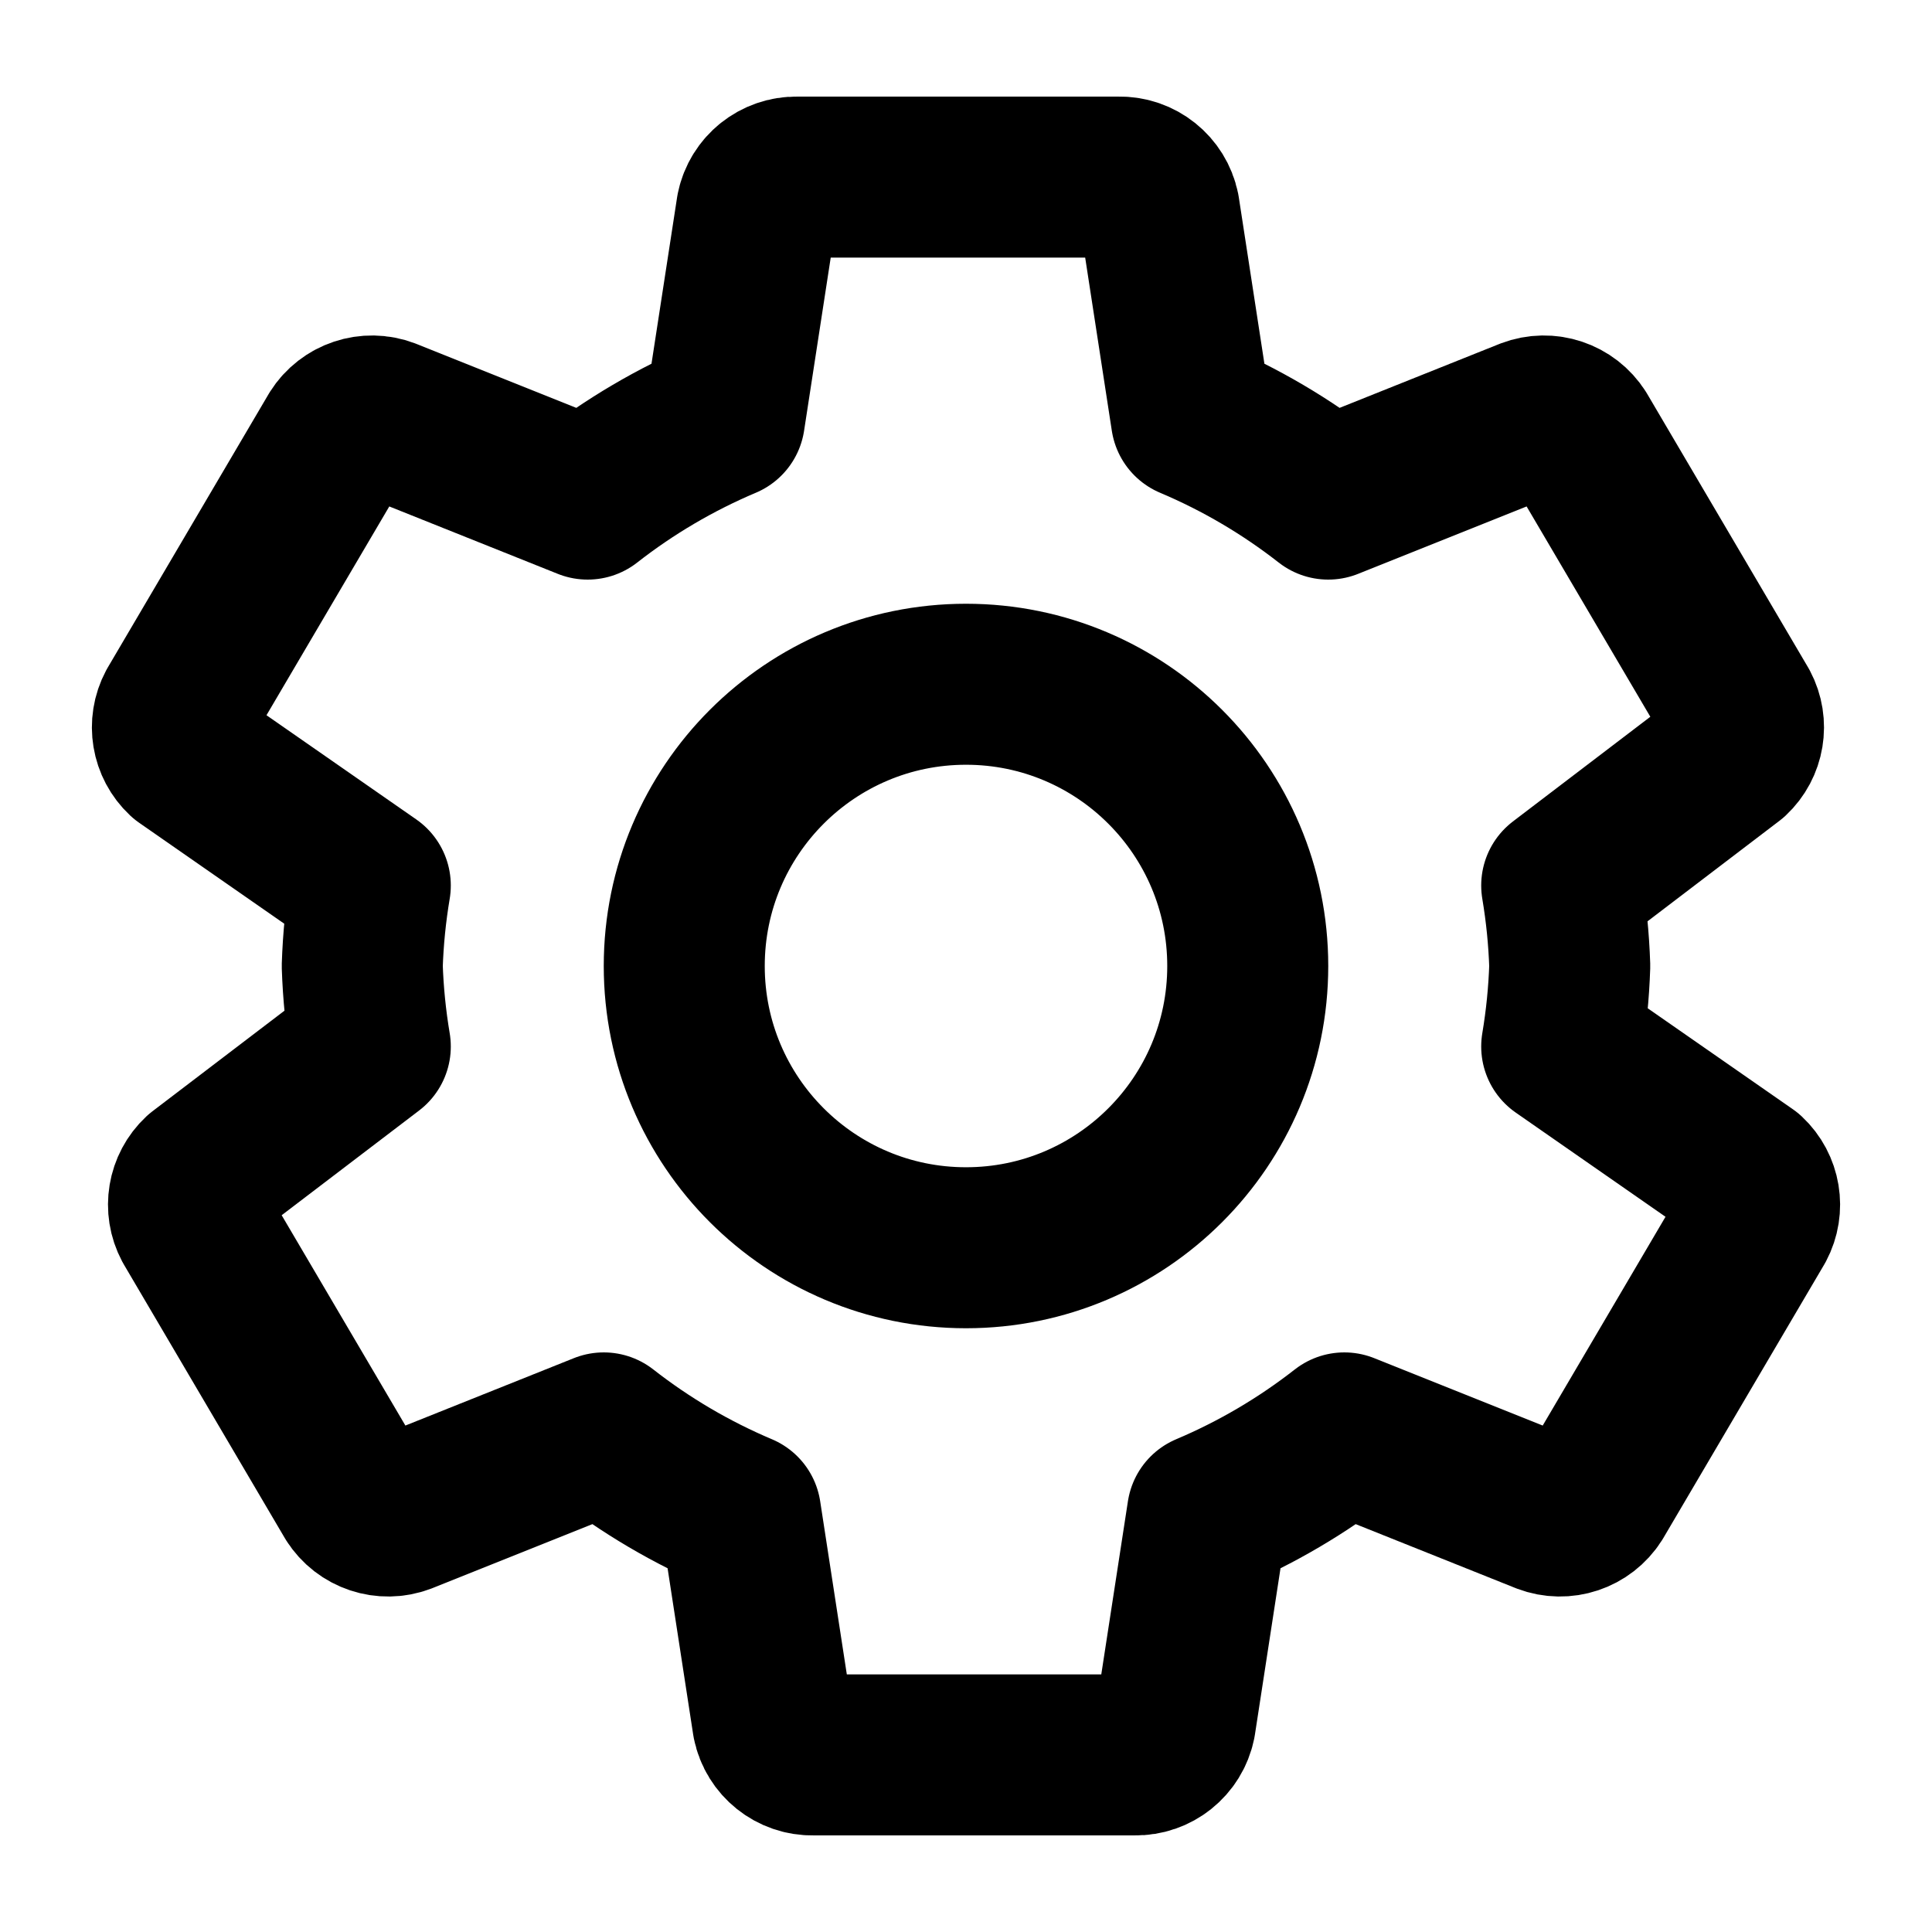
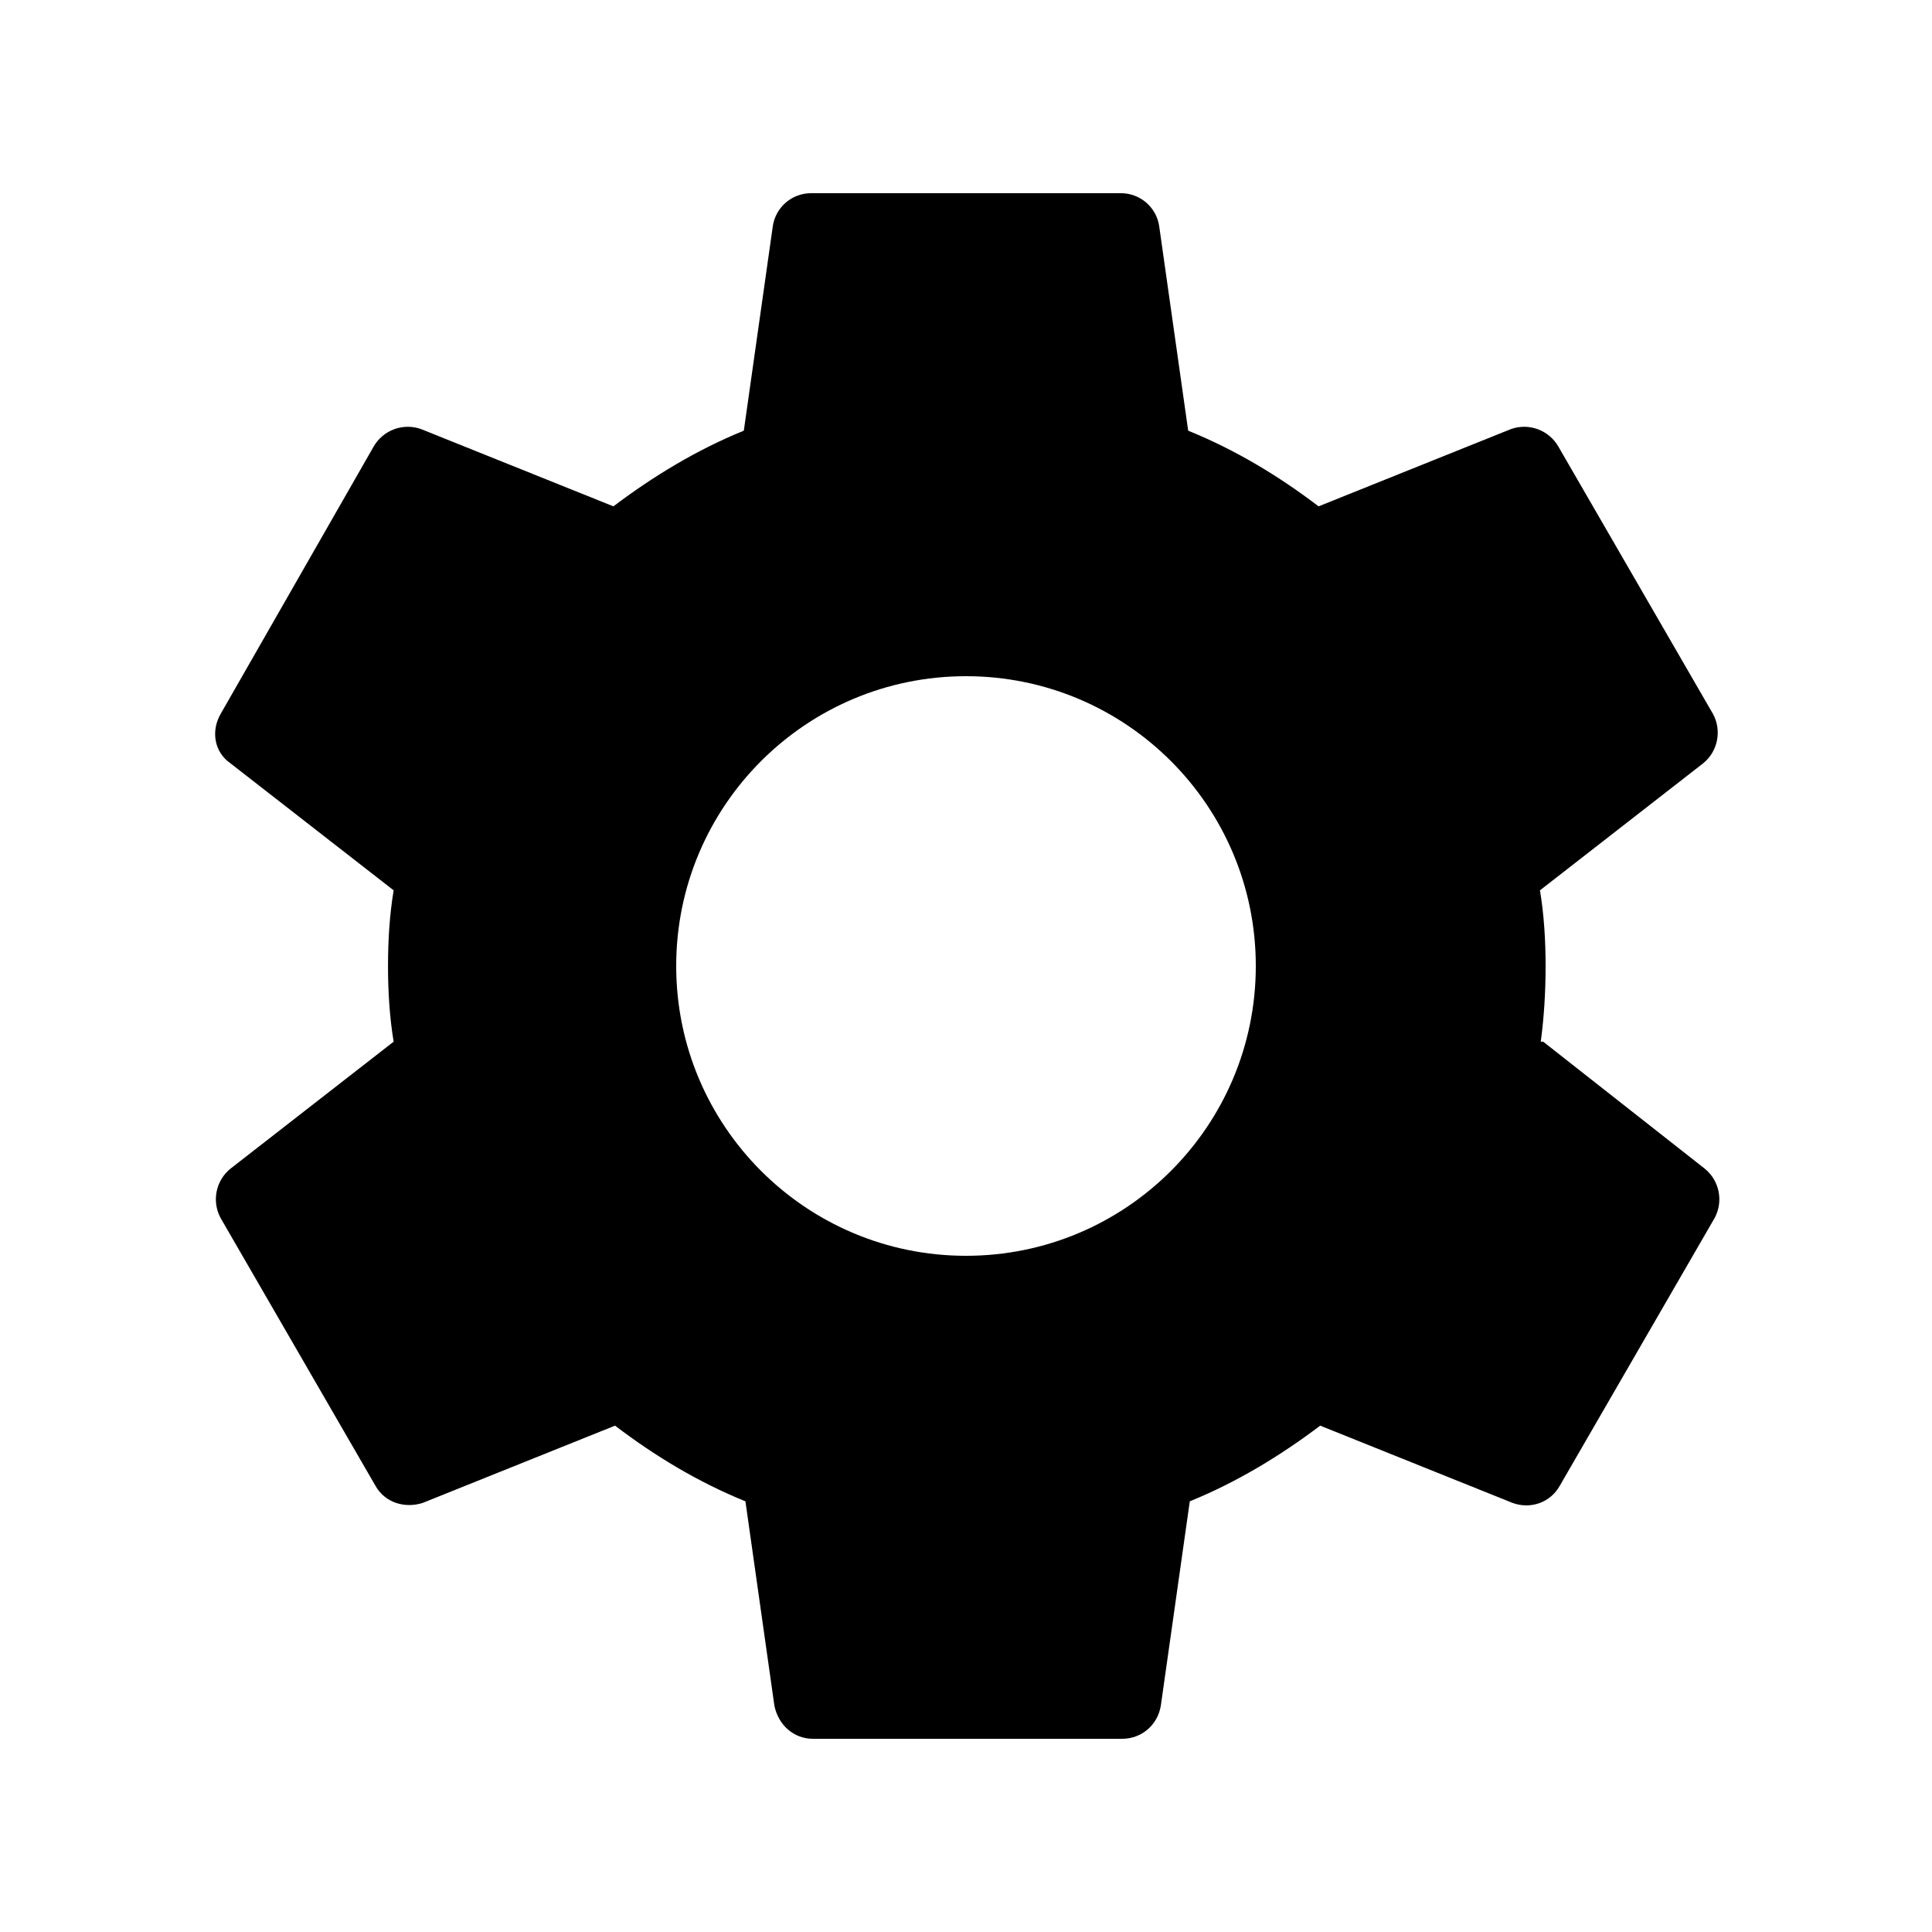
<svg xmlns="http://www.w3.org/2000/svg" viewBox="0 0 24 24" width="24" height="24">
-   <path d="M12 15.5A3.5 3.5 0 0 1 8.5 12 3.5 3.5 0 0 1 12 8.5a3.5 3.5 0 0 1 3.5 3.5 3.5 3.5 0 0 1-3.5 3.5z M19.4 13a7.5 7.5 0 0 0 .1-1 7.5 7.5 0 0 0-.1-1l2.1-1.6a.5.5 0 0 0 .1-.6l-2-3.4a.5.5 0 0 0-.6-.2l-2.5 1a7.5 7.5 0 0 0-1.7-1l-.4-2.6a.5.5 0 0 0-.5-.4h-4a.5.5 0 0 0-.5.4l-.4 2.6a7.5 7.5 0 0 0-1.7 1l-2.5-1a.5.5 0 0 0-.6.2l-2 3.4a.5.5 0 0 0 .1.6L4.6 11a7.5 7.5 0 0 0-.1 1 7.5 7.5 0 0 0 .1 1l-2.1 1.6a.5.5 0 0 0-.1.6l2 3.4a.5.5 0 0 0 .6.2l2.5-1a7.5 7.5 0 0 0 1.7 1l.4 2.6a.5.5 0 0 0 .5.4h4a.5.5 0 0 0 .5-.4l.4-2.6a7.5 7.5 0 0 0 1.7-1l2.5 1a.5.5 0 0 0 .6-.2l2-3.4a.5.5 0 0 0-.1-.6L19.4 13z" fill="none" stroke="#000000" stroke-width="2" stroke-linecap="round" stroke-linejoin="round" />
+   <path d="M19.14 12.94c.04-.3.06-.61.06-.94 0-.32-.02-.64-.07-.94l2.03-1.58a.49.49 0 0 0 .12-.61l-1.92-3.32a.49.49 0 0 0-.59-.22l-2.39.96c-.5-.38-1.03-.7-1.62-.94l-.36-2.54a.48.48 0 0 0-.48-.41h-3.84a.48.48 0 0 0-.48.41l-.36 2.54c-.59.24-1.13.57-1.62.94l-2.39-.96a.49.49 0 0 0-.59.22L2.74 8.87c-.12.21-.08.47.12.61l2.03 1.58c-.05.3-.07.62-.07.94s.02.64.07.94l-2.03 1.58a.49.49 0 0 0-.12.61l1.92 3.32c.12.22.37.29.59.22l2.39-.96c.5.38 1.03.7 1.62.94l.36 2.54c.05.24.24.41.48.41h3.84c.24 0 .44-.17.48-.41l.36-2.54c.59-.24 1.13-.57 1.62-.94l2.39.96c.22.08.47 0 .59-.22l1.92-3.32a.49.49 0 0 0-.12-.61l-2.01-1.58zM12 15.6A3.6 3.6 0 1 1 12 8.4a3.6 3.6 0 0 1 0 7.2z" fill="#000000" />
</svg>
